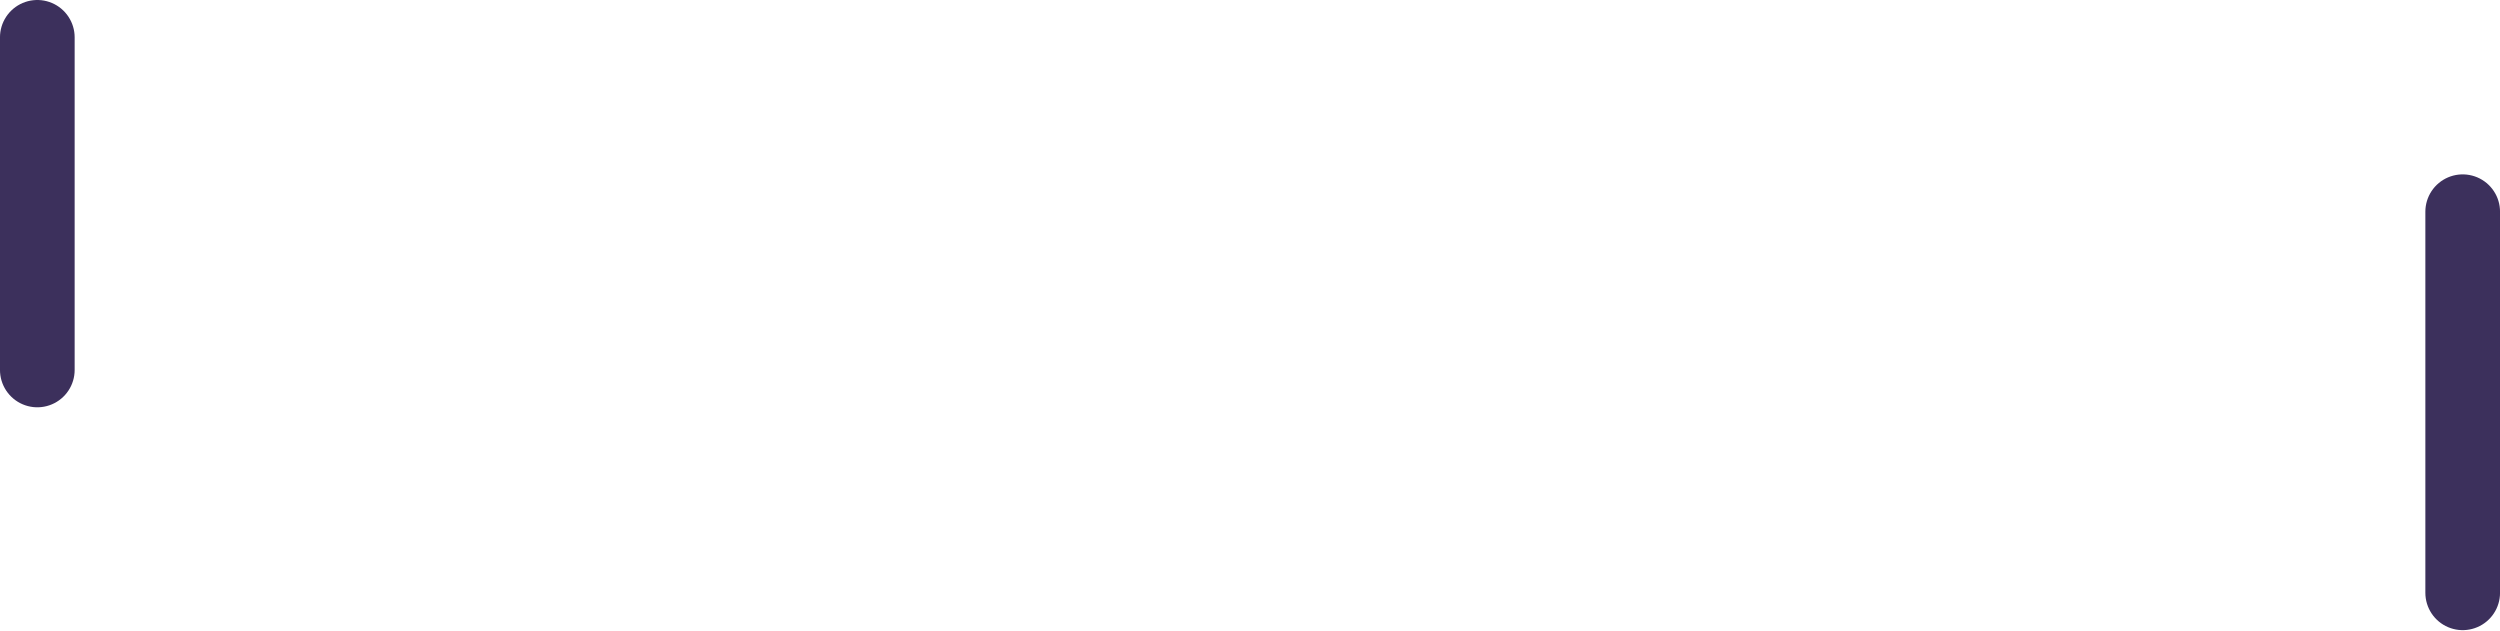
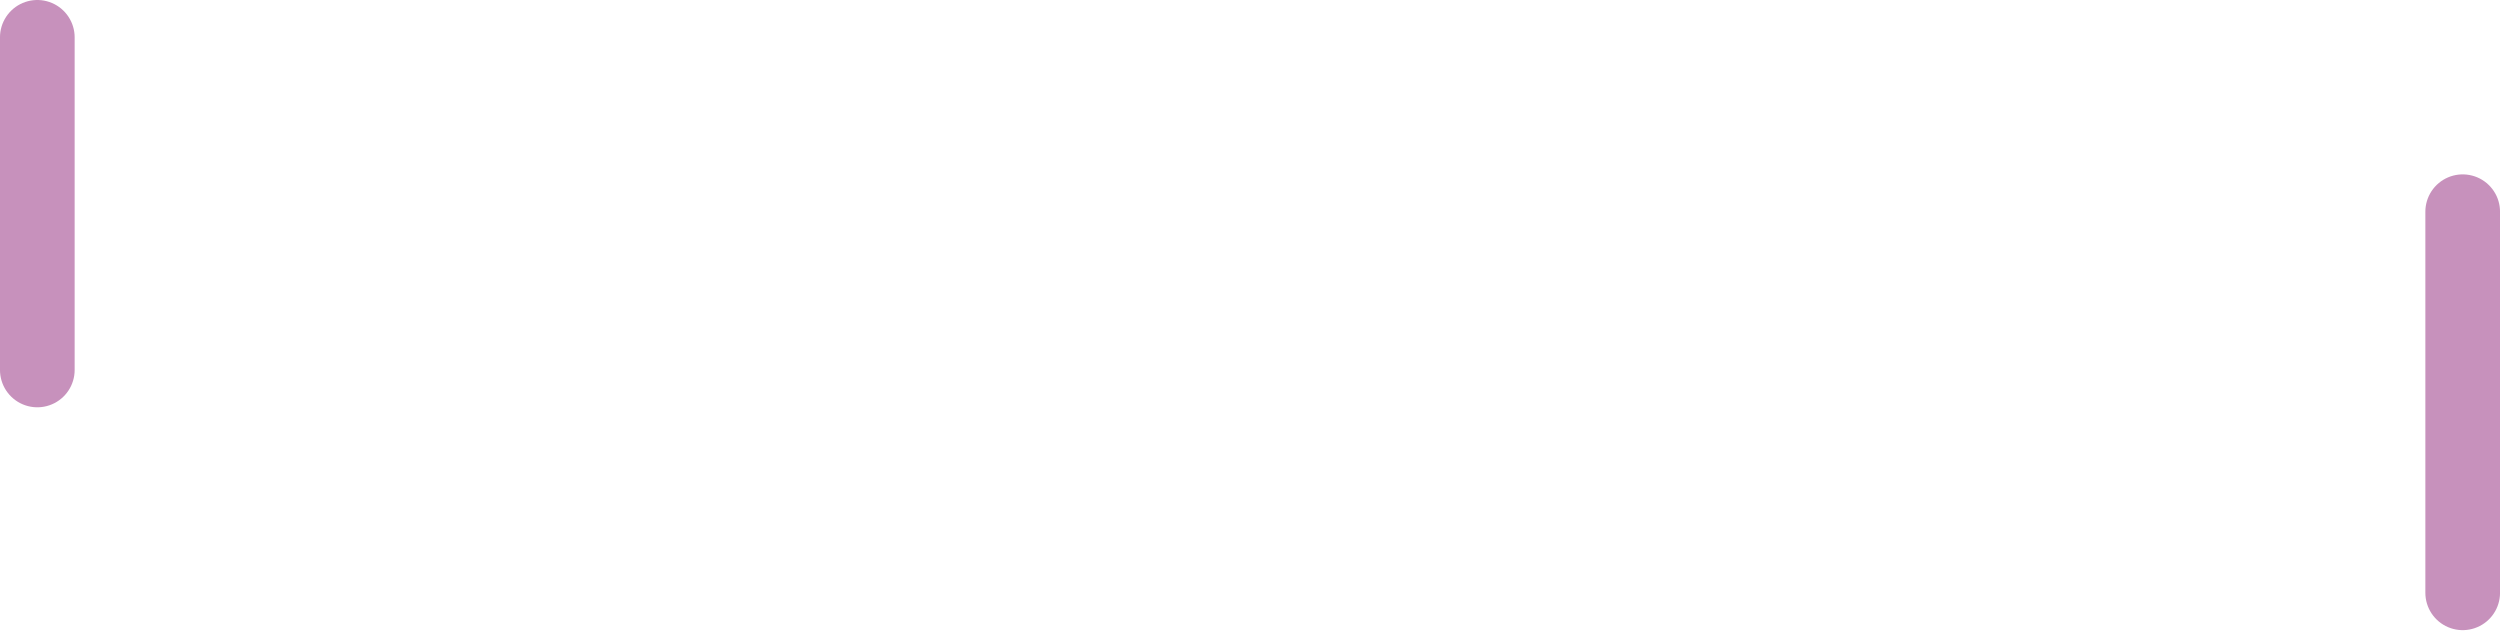
<svg xmlns="http://www.w3.org/2000/svg" version="1.1" width="66.965" height="16.879" viewBox="0,0,66.965,16.879">
  <g transform="translate(-206.2284,-171.3421)">
    <g data-paper-data="{&quot;isPaintingLayer&quot;:true}" fill="none" fill-rule="nonzero" stroke="#3c305c" stroke-width="2" stroke-linecap="round" stroke-linejoin="miter" stroke-miterlimit="10" stroke-dasharray="" stroke-dashoffset="0" style="mix-blend-mode: normal">
-       <path d="M207.228,172.342v8.91" />
-       <path d="M272.194,187.221v-10.208" />
+       <path d="M207.228,172.342v8.91" style="stroke: rgb(199, 145, 188);" />
+       <path d="M272.194,187.221v-10.208" style="stroke: rgb(199, 145, 188);" />
    </g>
  </g>
</svg>
